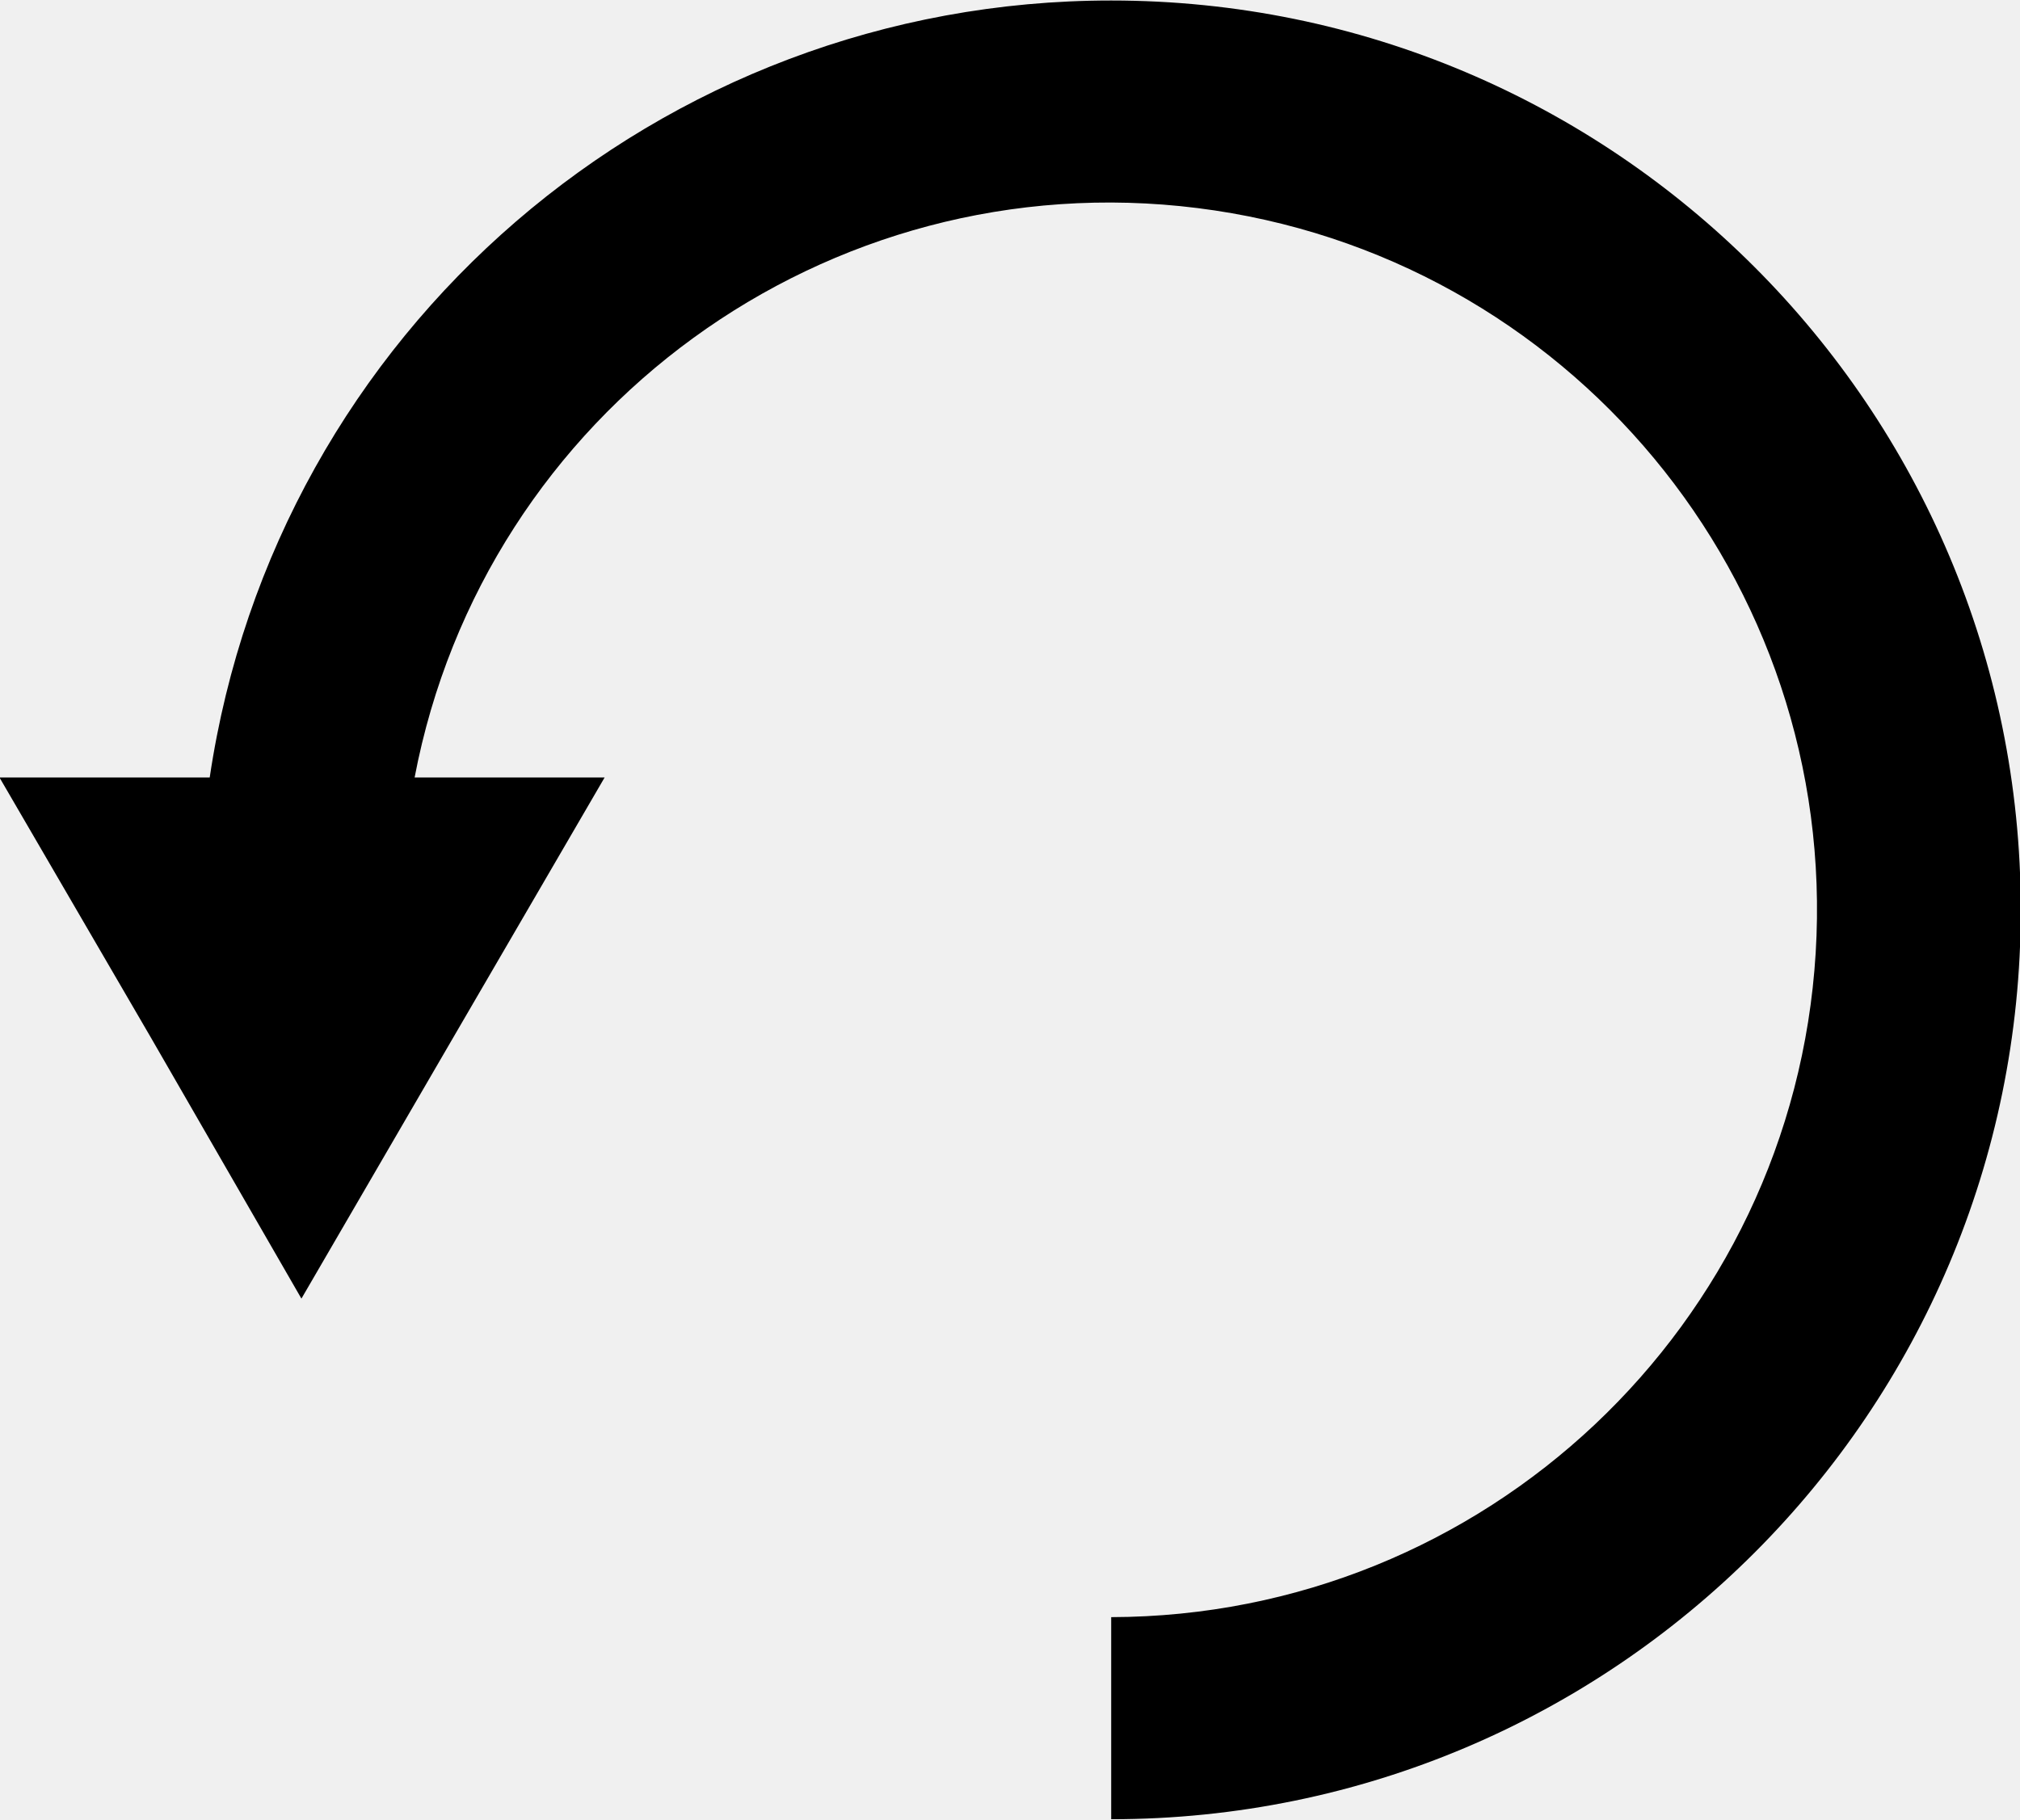
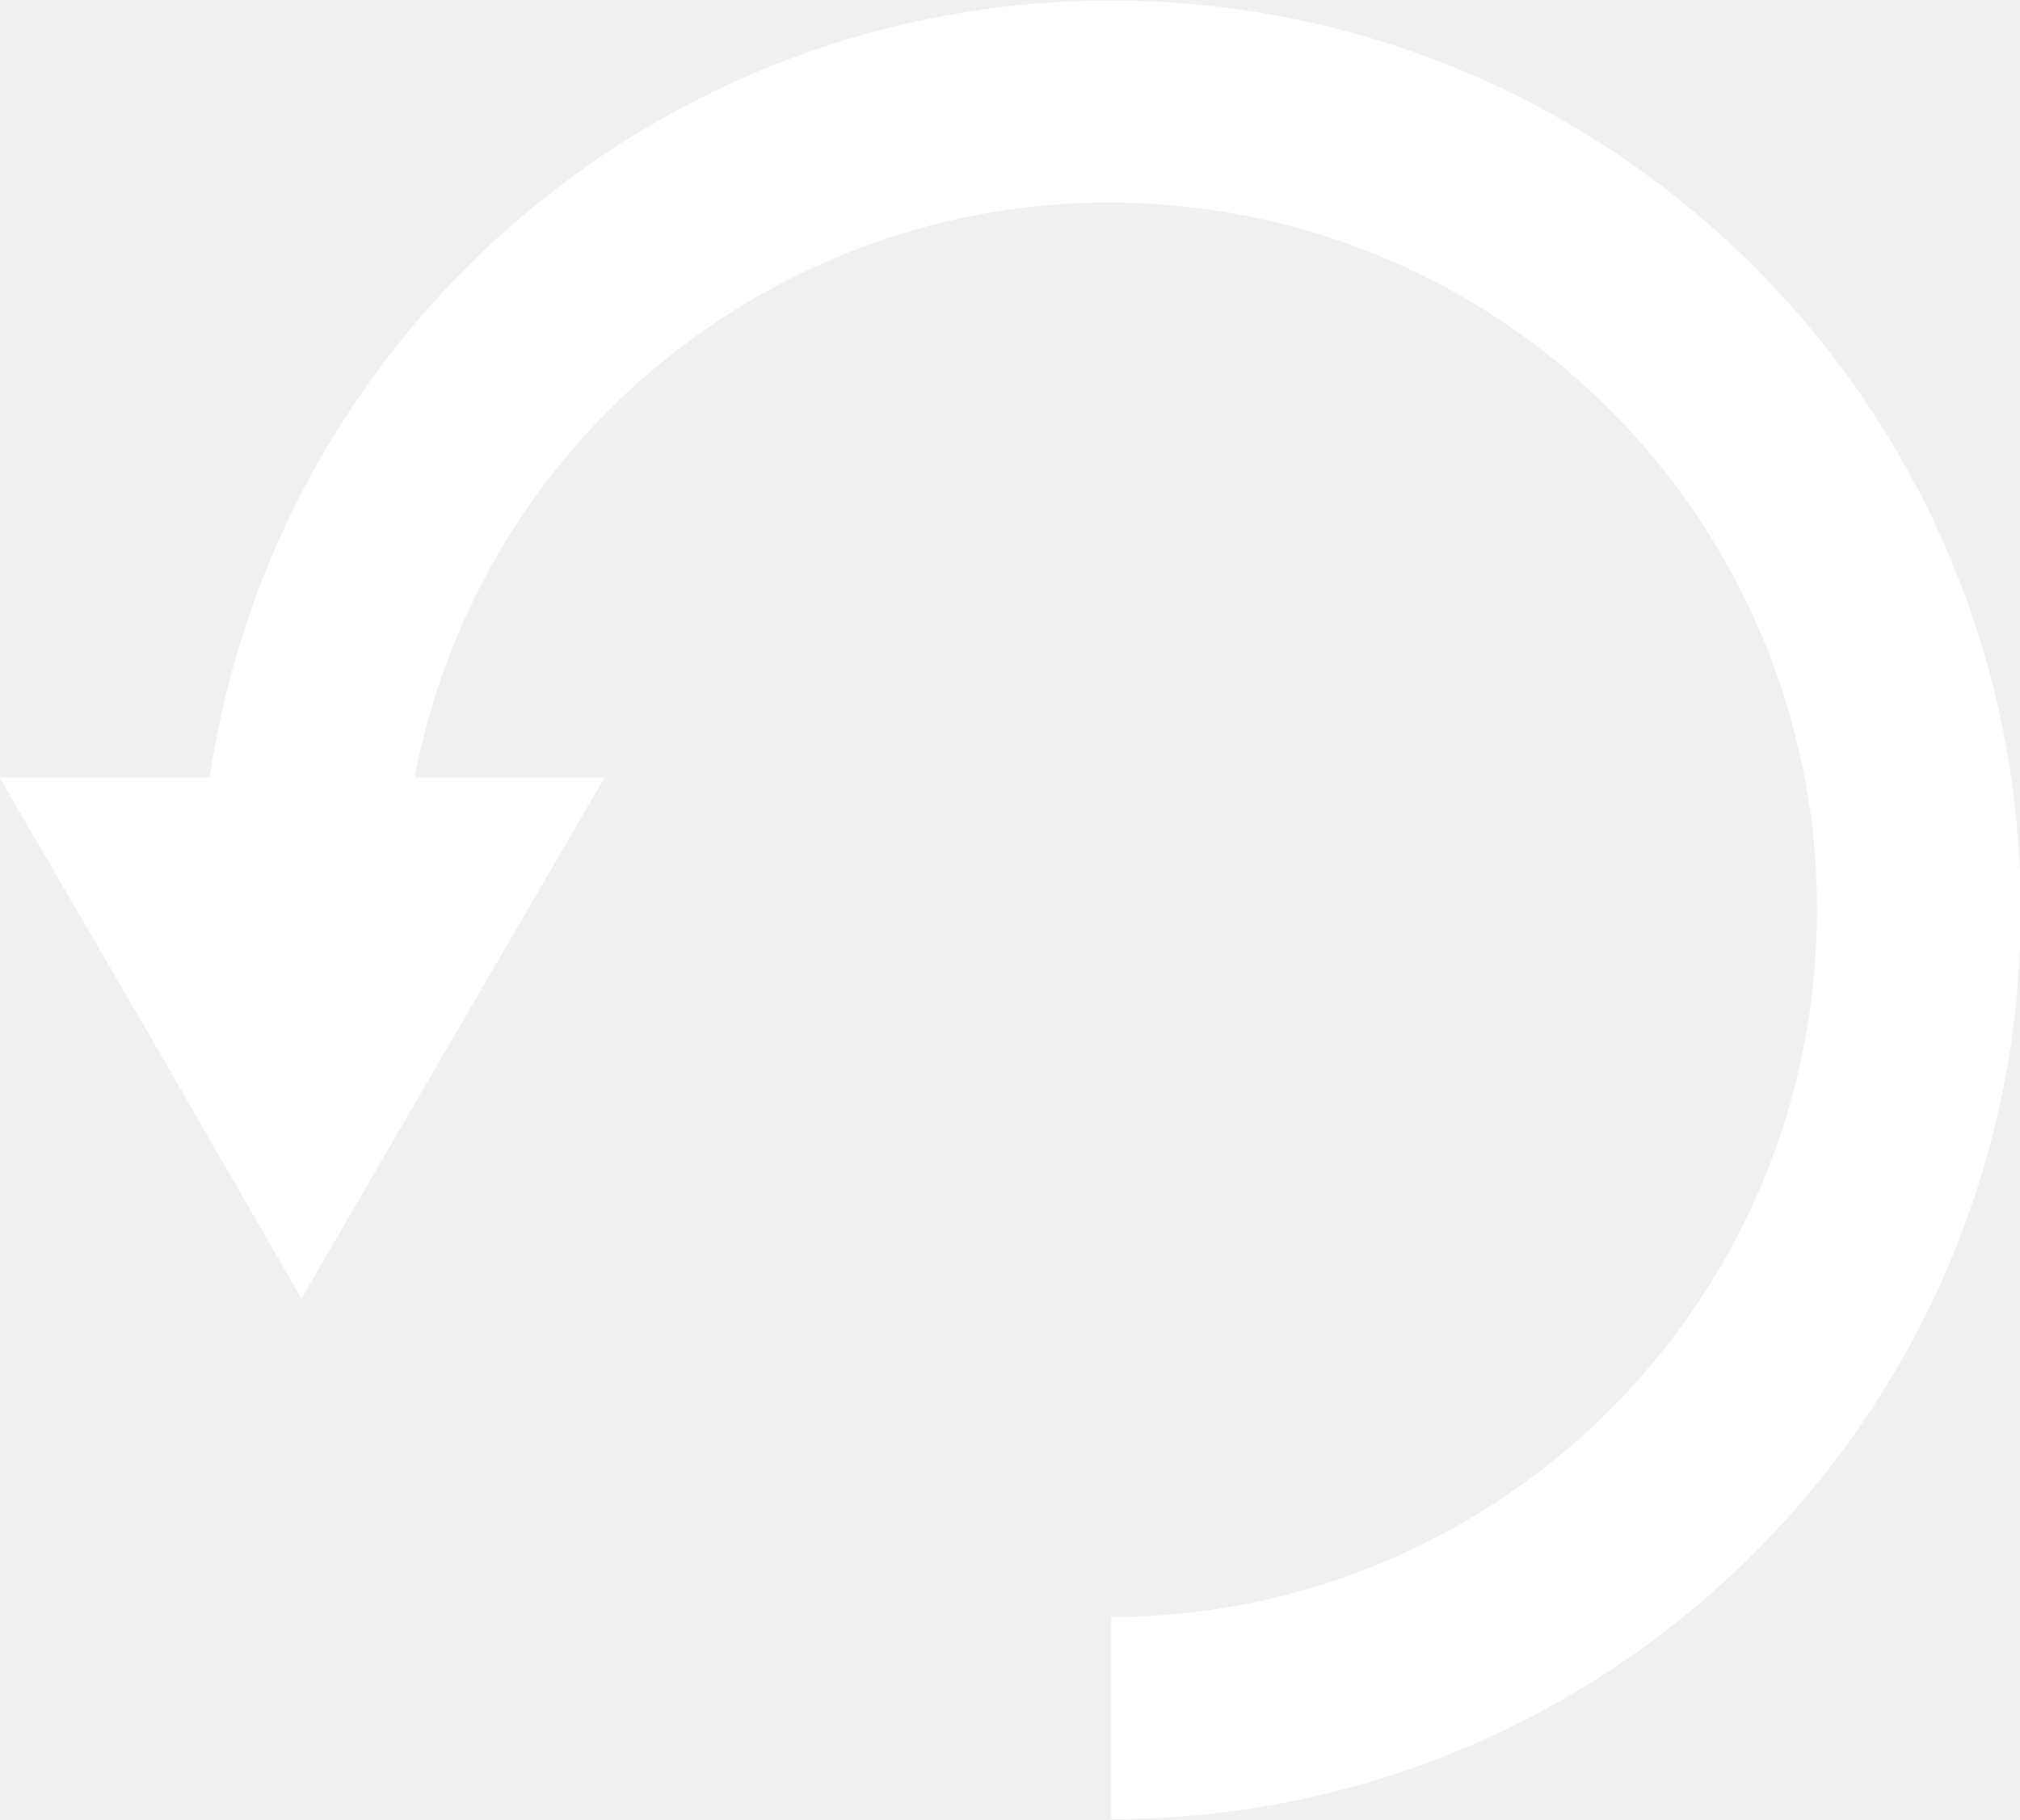
<svg xmlns="http://www.w3.org/2000/svg" id="Layer_1" data-name="Layer 1" viewBox="0 0 79.95 72.04">
-   <path d="M54,14A36.06,36.06,0,0,0,18.32,44.76H10l6,10.31,5.95,10.32,6-10.32,6-10.31H26.43A28,28,0,1,1,54,78v8a36,36,0,1,0,0-72Z" transform="translate(-10.02 -13.98)" />
+   <style>.cls-1{fill:#fff}</style>
+   <path class="cls-1" d="M54,14A36.06,36.06,0,0,0,18.32,44.76H10l6,10.31,5.95,10.32,6-10.32,6-10.31H26.43A28,28,0,1,1,54,78v8a36,36,0,1,0,0-72Z" transform="translate(-10.02 -13.98)" />
</svg>
